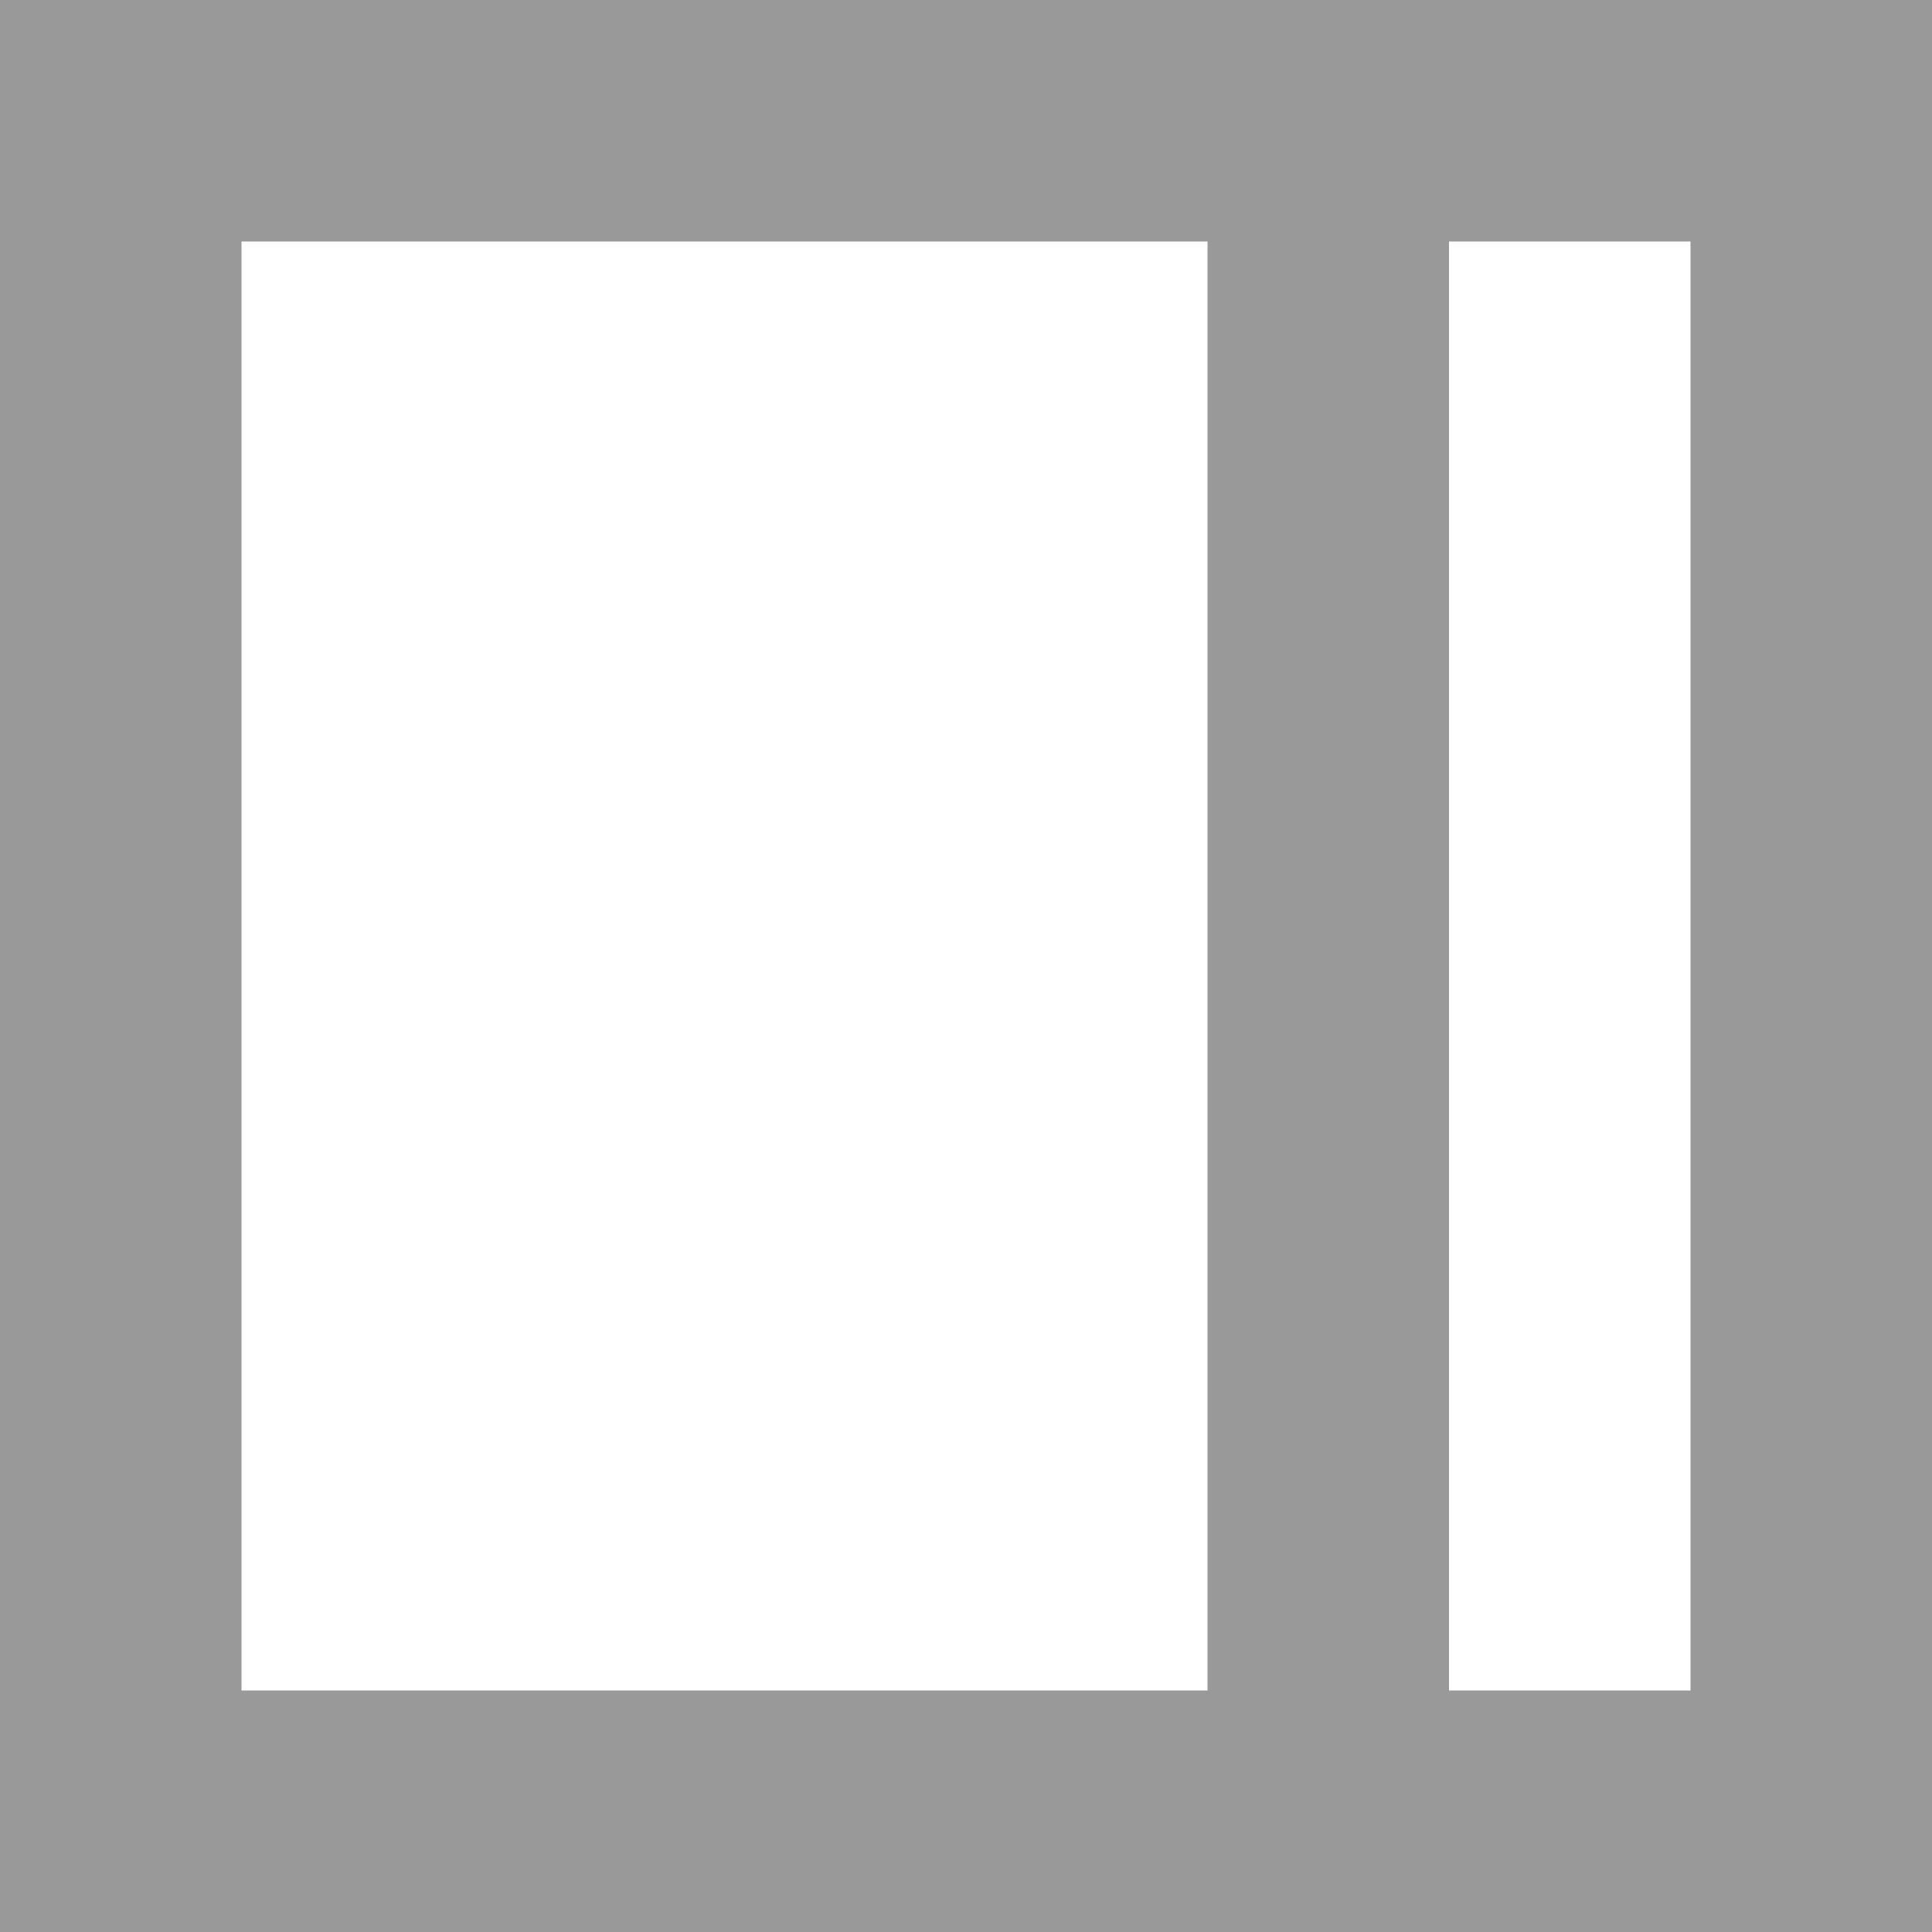
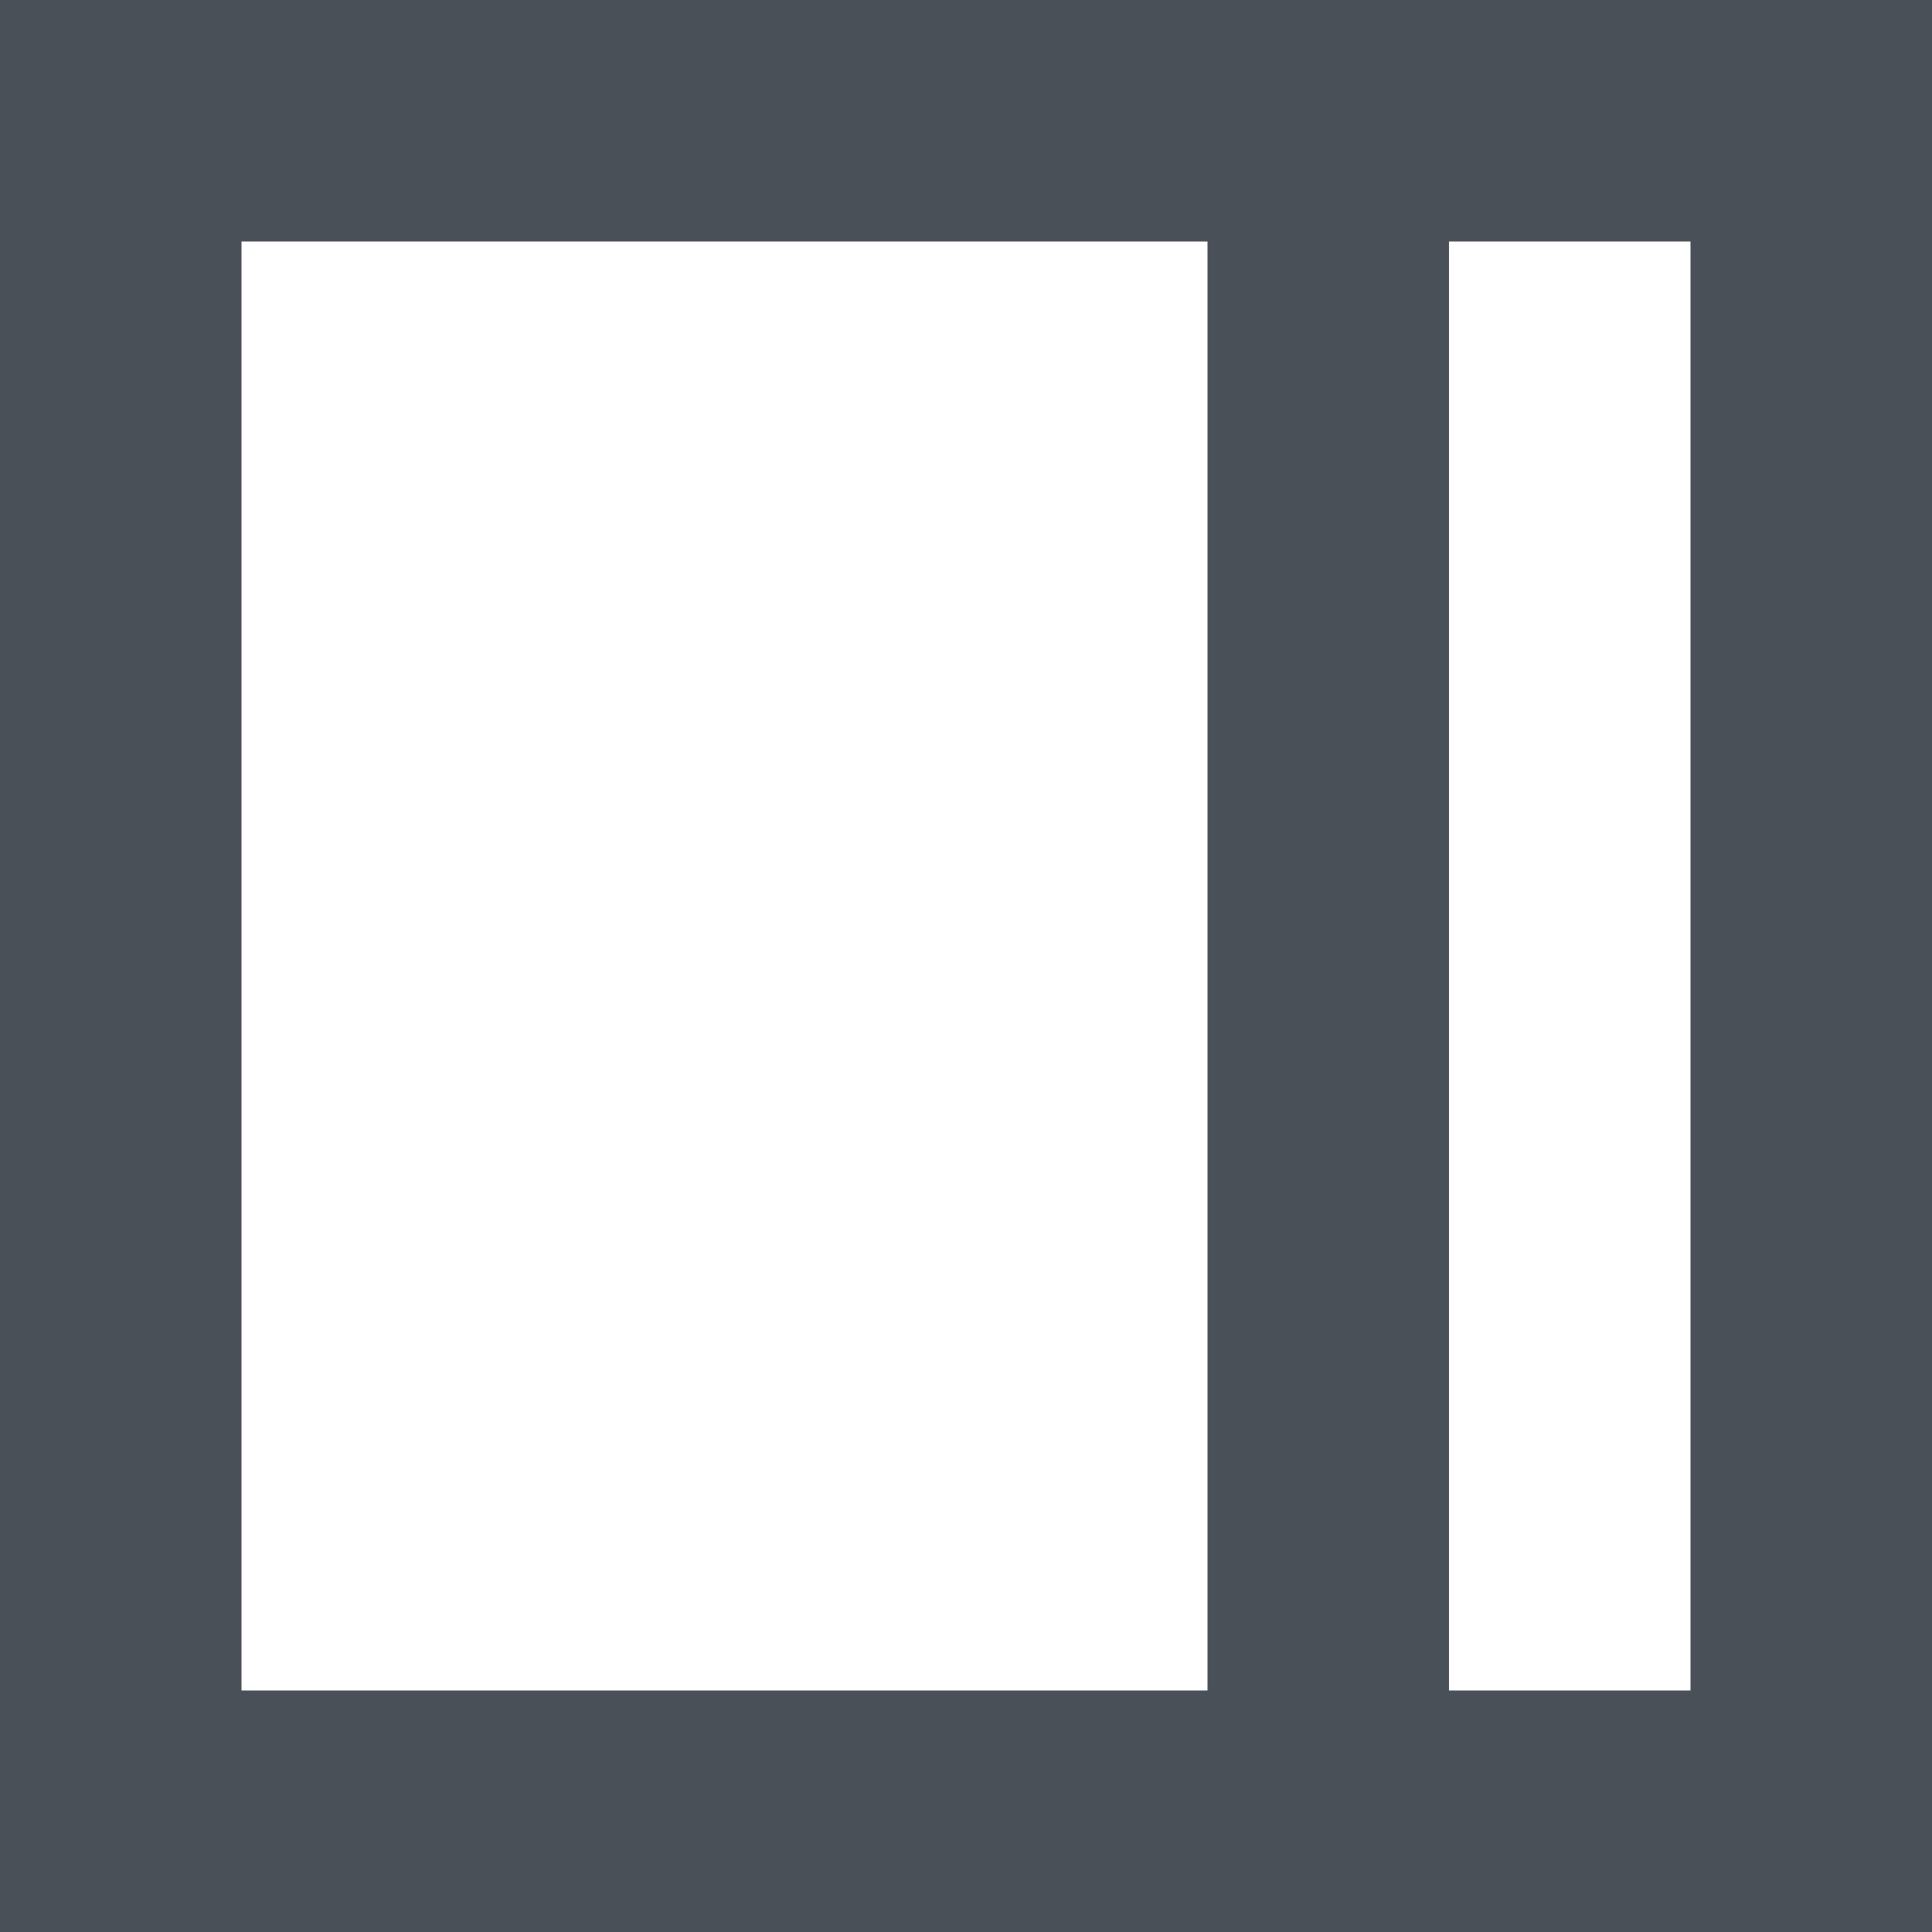
<svg xmlns="http://www.w3.org/2000/svg" version="1.1" x="0px" y="0px" width="16px" height="16px" viewBox="0 0 16 16" style="overflow:visible;enable-background:new 0 0 16 16;" xml:space="preserve" preserveAspectRatio="xMinYMid meet">
  <defs>
</defs>
-   <path style="fill:#999999;" d="M0,0v16h16V0H0z M2,14V2h8v12H2z M14,14h-2V2h2V14z" />
+   <path style="fill:#495057;" d="M0,0v16h16V0H0z M2,14V2h8v12H2z M14,14h-2V2h2V14z" />
</svg>
